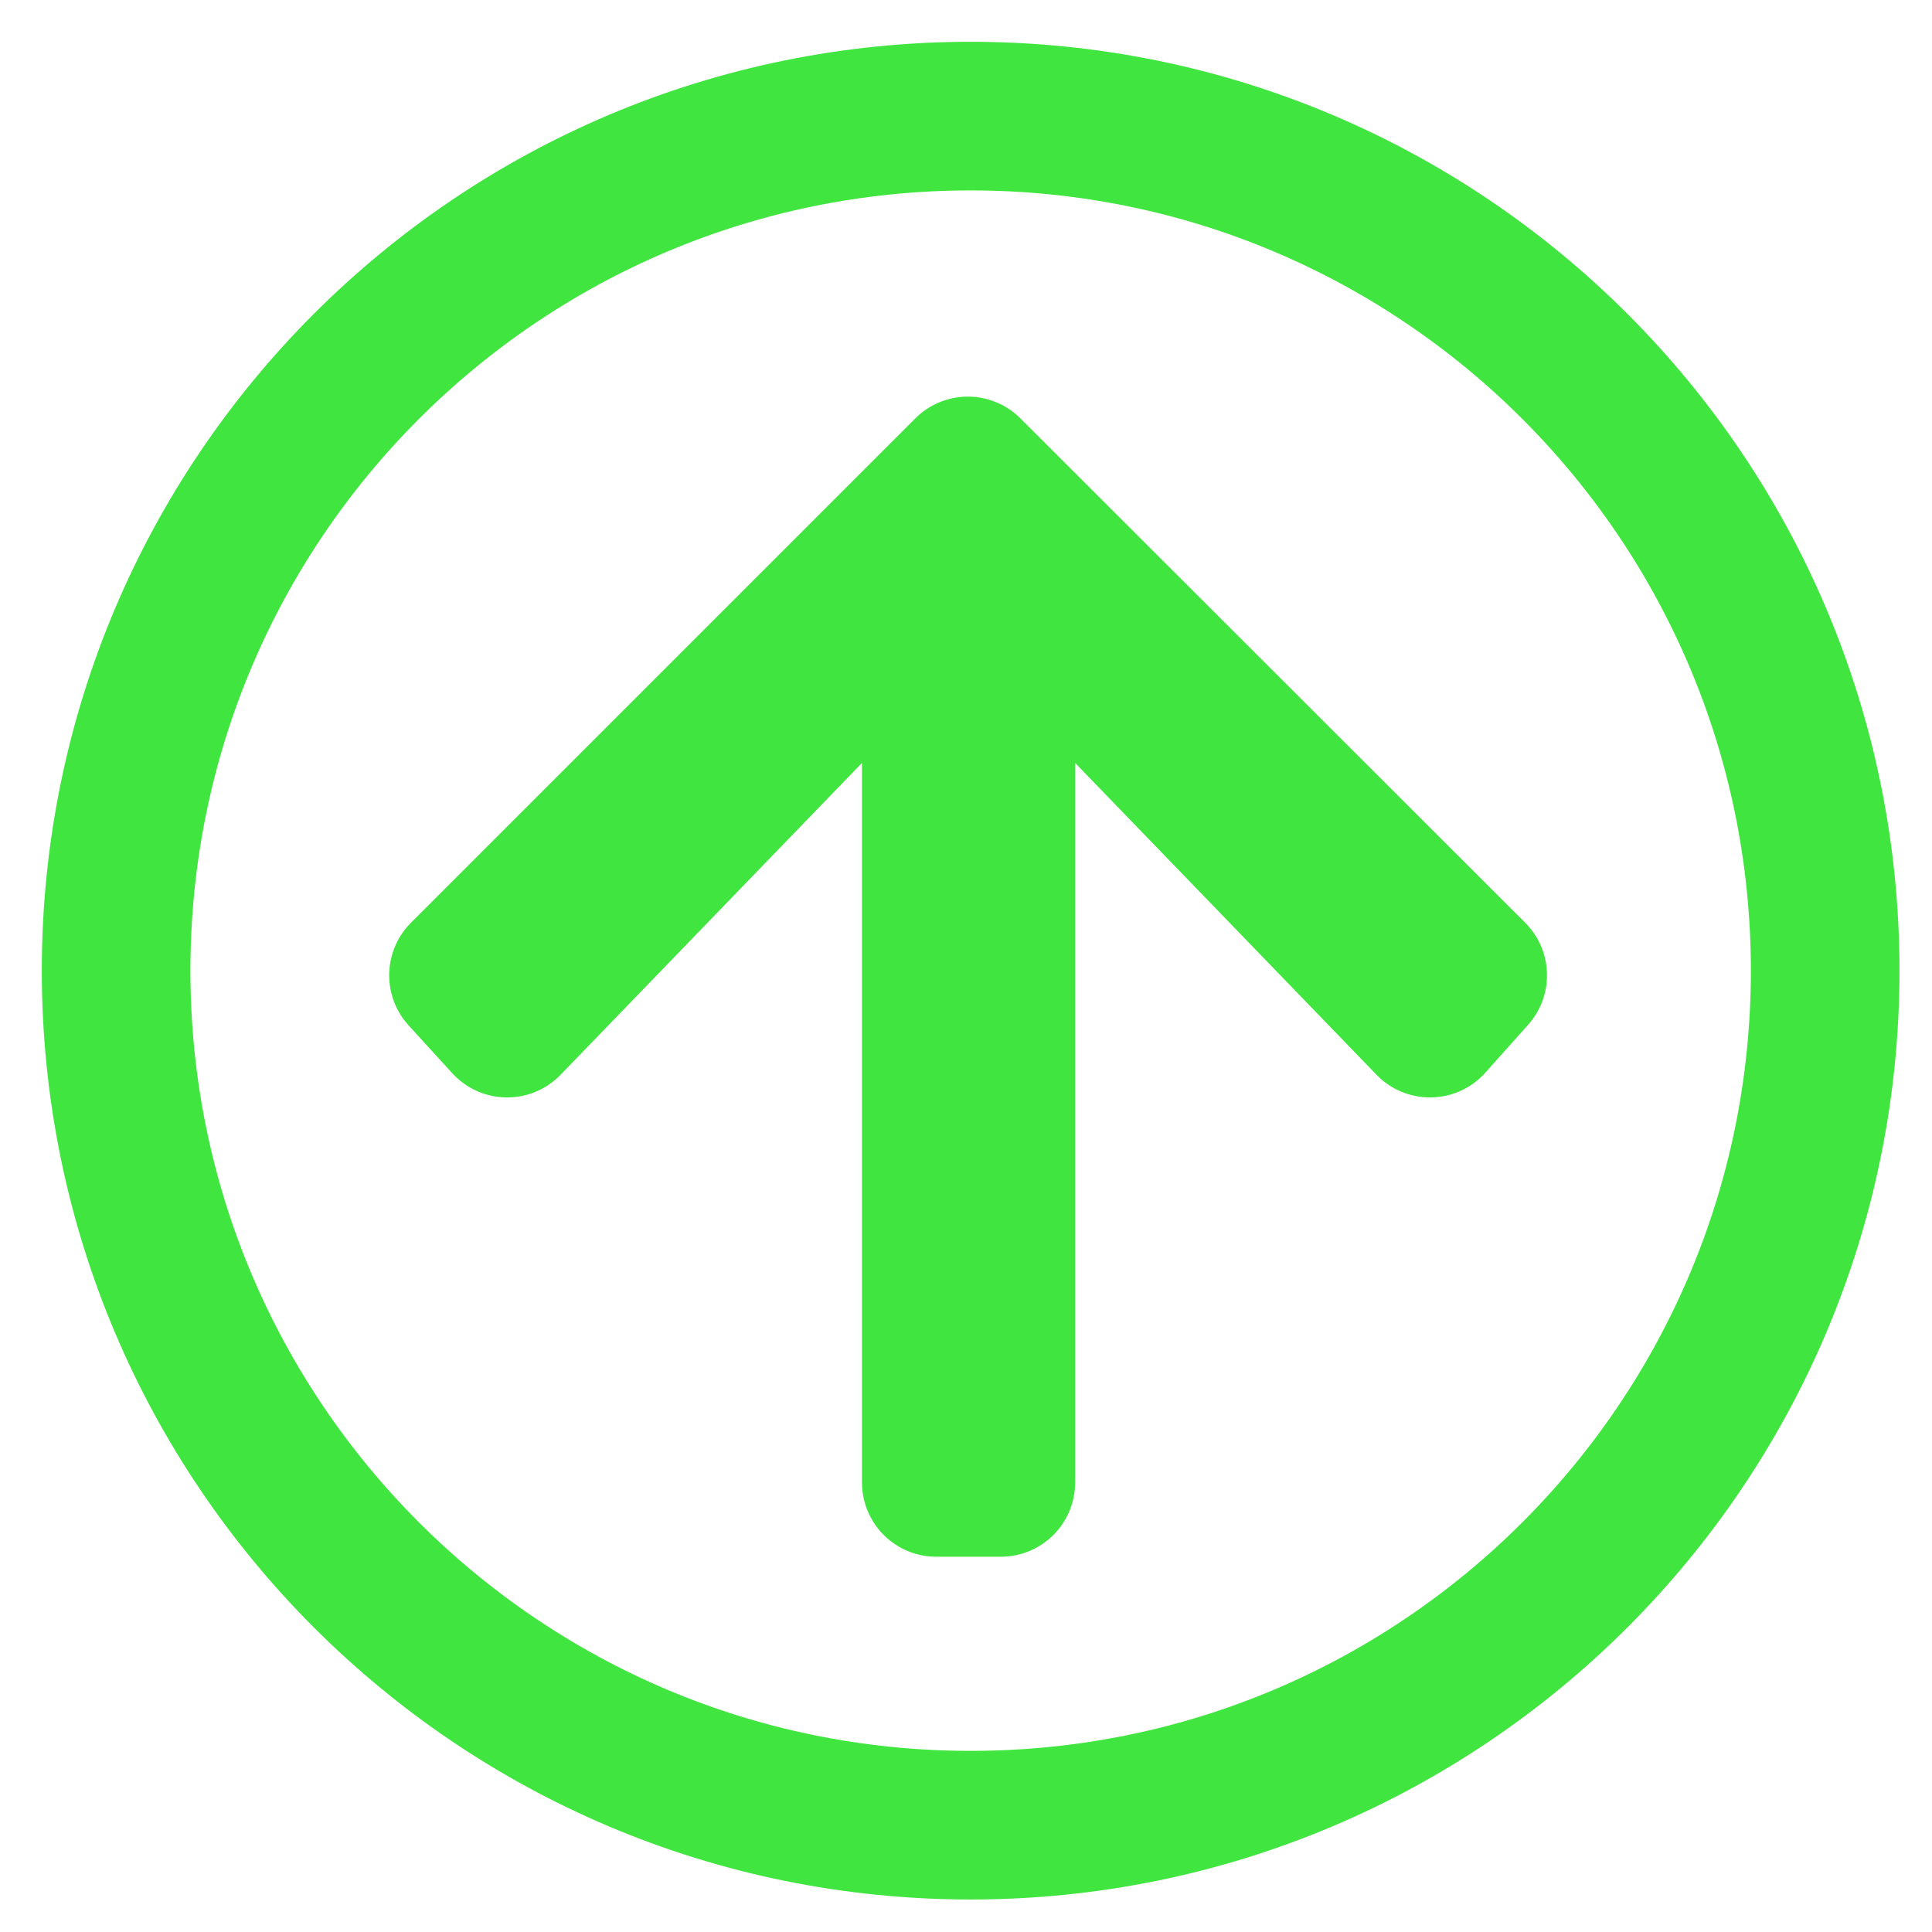
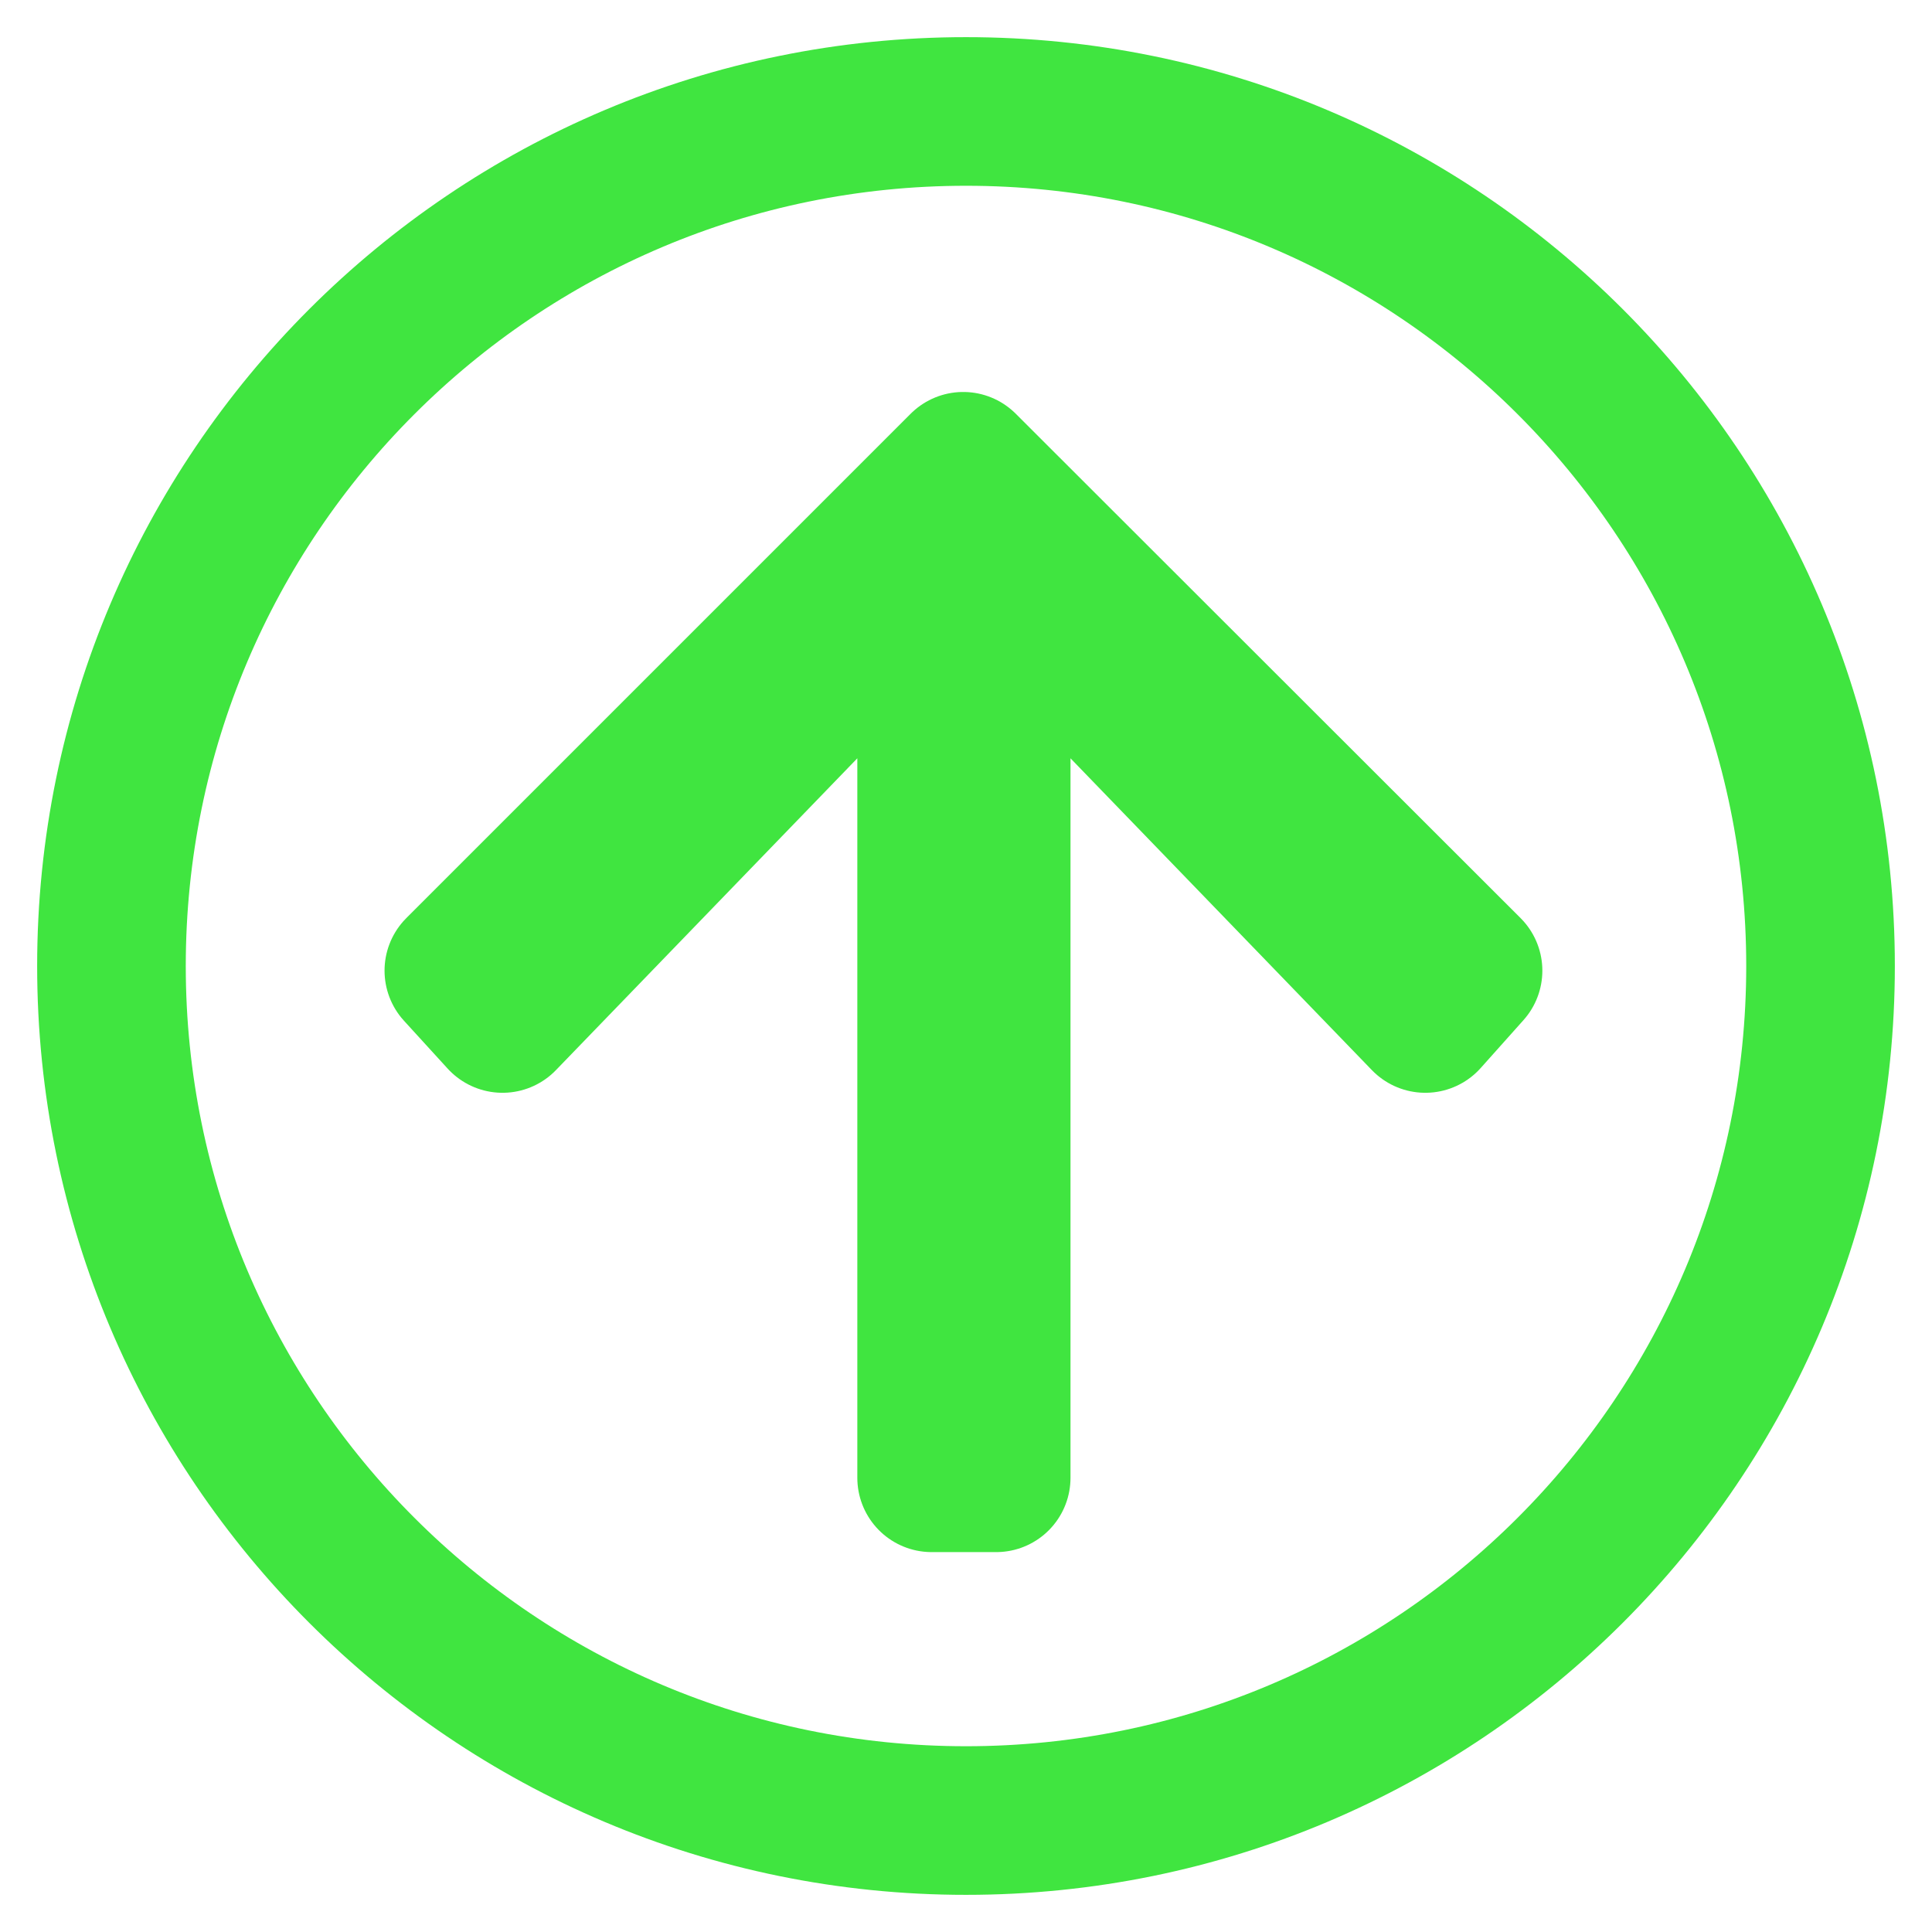
- <svg xmlns="http://www.w3.org/2000/svg" version="1.2" viewBox="-1 -1 416 416" width="26" height="26">
+ <svg xmlns="http://www.w3.org/2000/svg" version="1.2" viewBox="0 0 416 416" width="25" height="25">
  <style>
		.s0 { fill: none;stroke: #40e540;stroke-linejoin: round;stroke-width: 32 } 
		.s1 { fill: #008844;stroke: #40e540;stroke-linejoin: round;stroke-width: 32 } 
	</style>
  <g id="g6">
    <circle id="circle2" class="s0" cx="208" cy="208" r="184" />
    <path id="path4" class="s1" d="m306.9 219.3l-92.4-95.6v194.5h-13.9v-194.5l-92.4 95.6-9.4-10.3 108.6-108.6 108.7 108.6z" />
  </g>
</svg>
